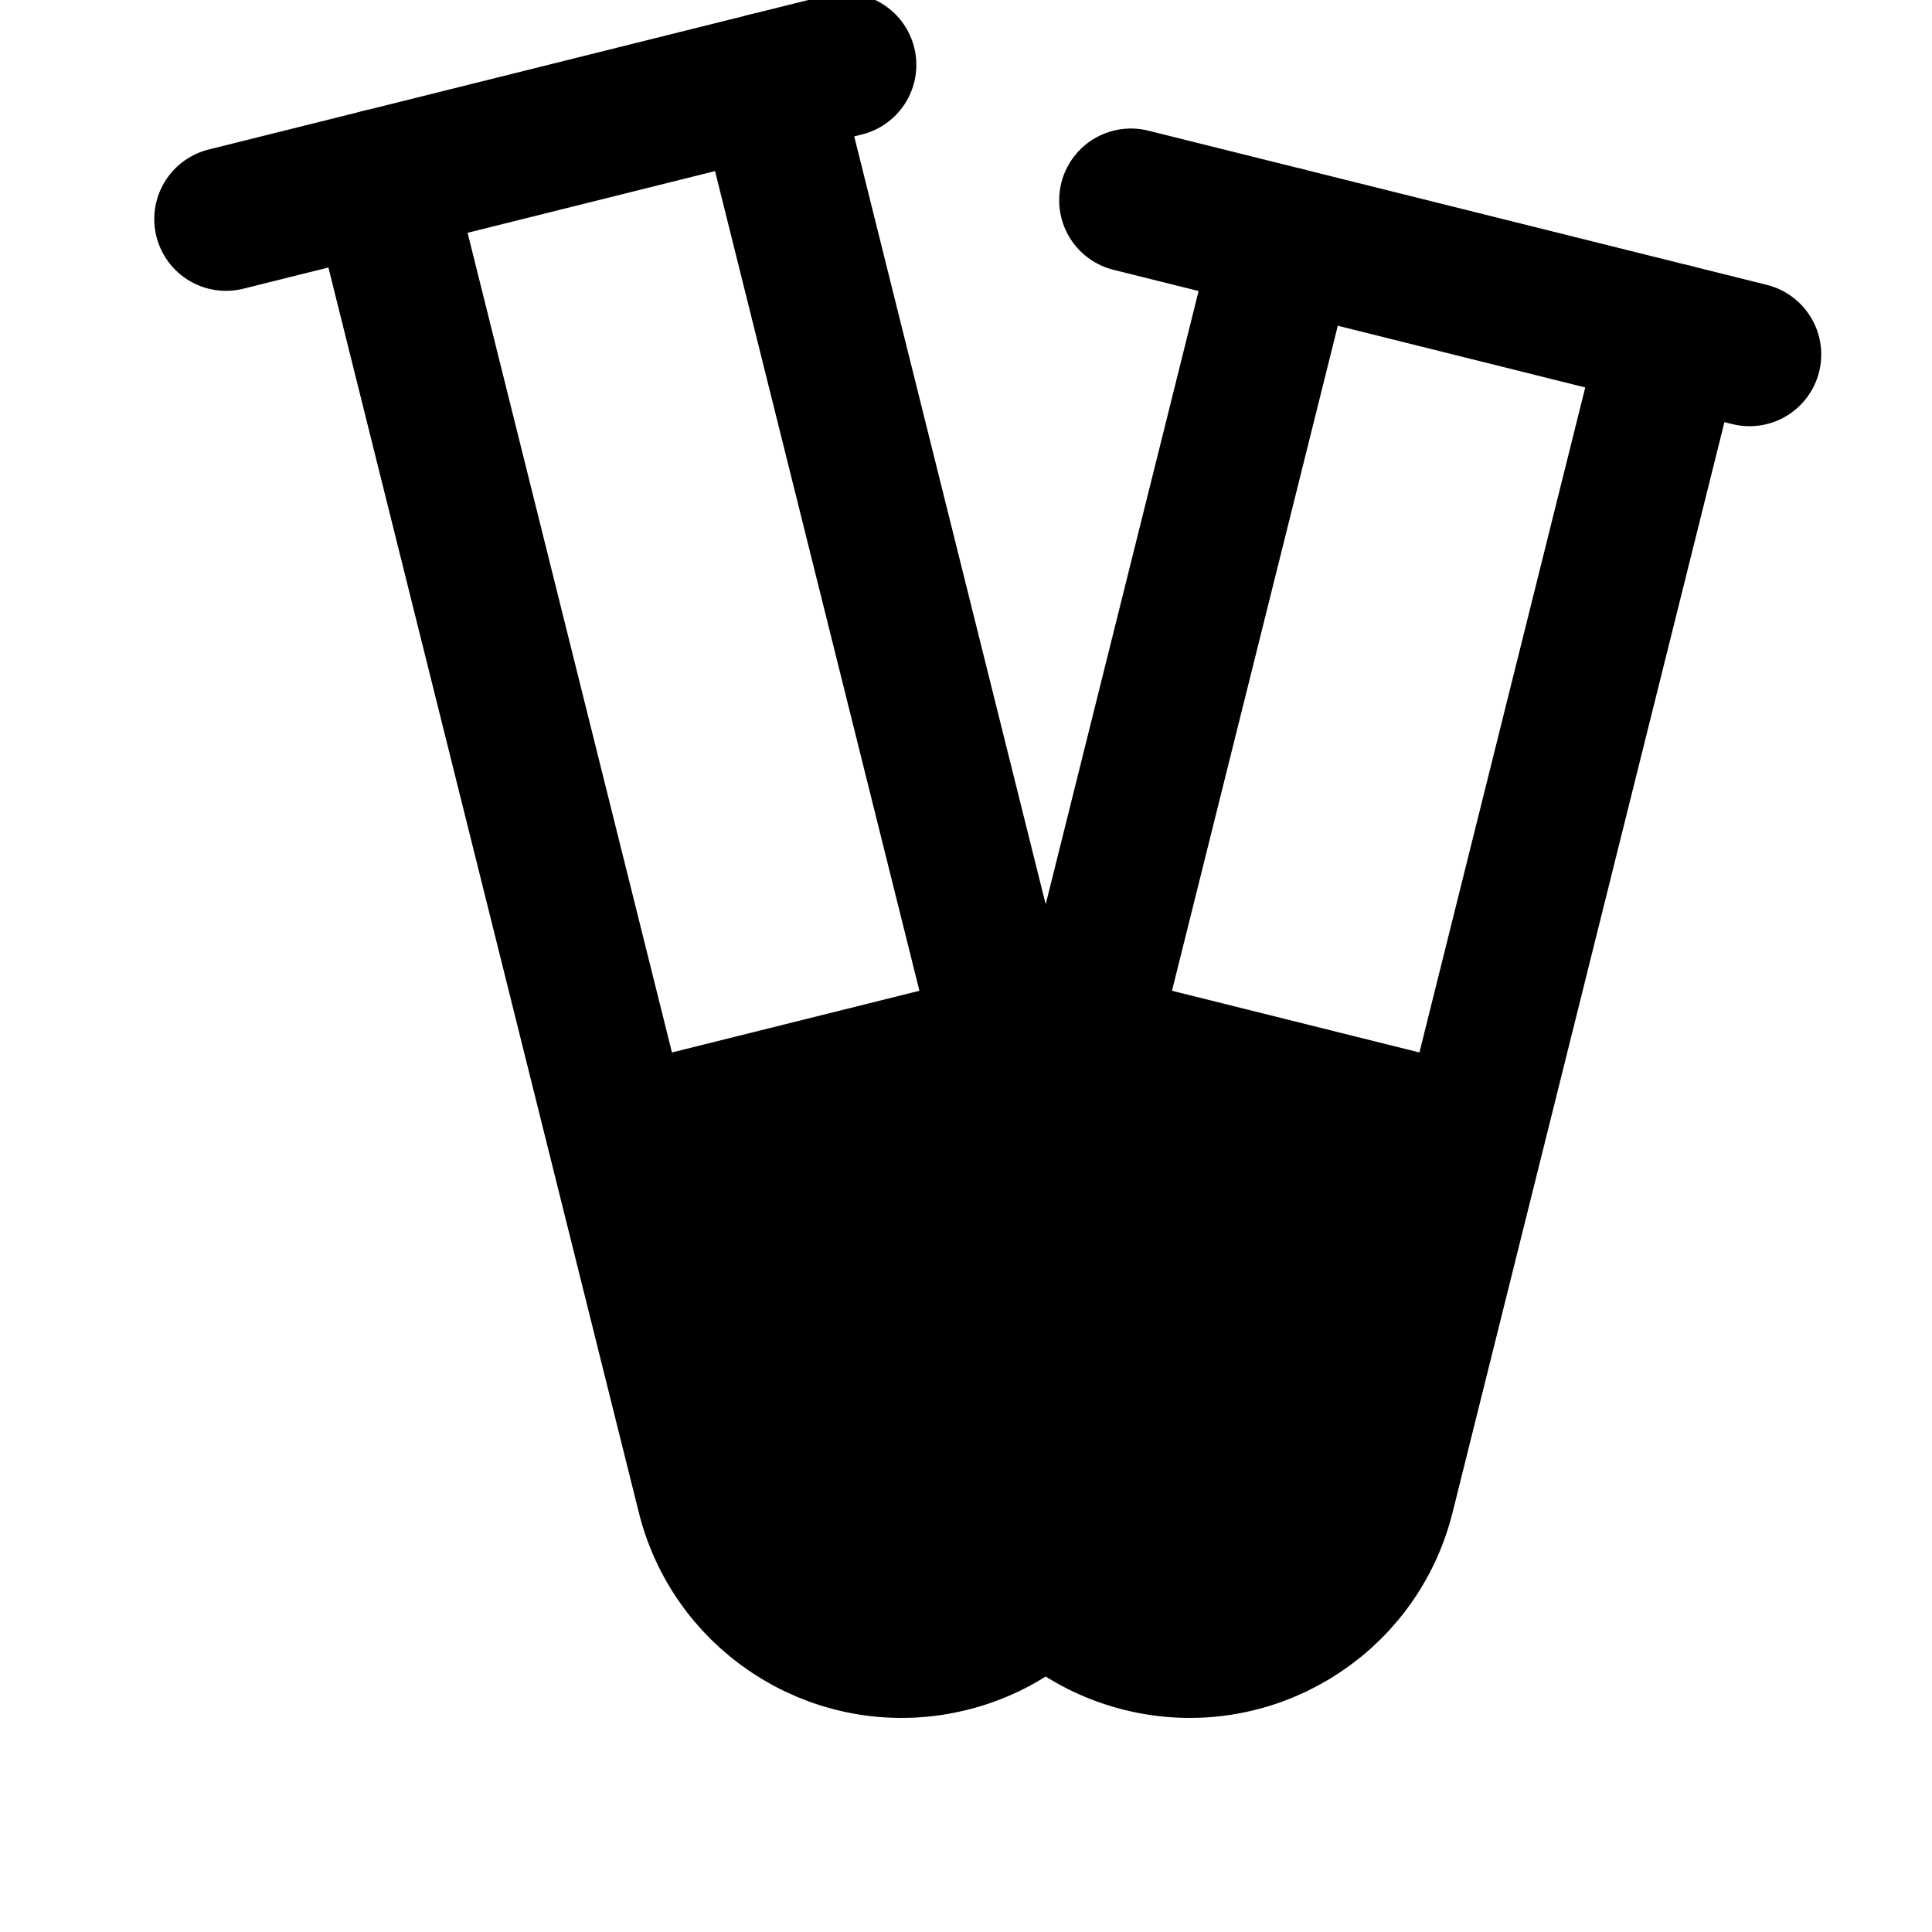
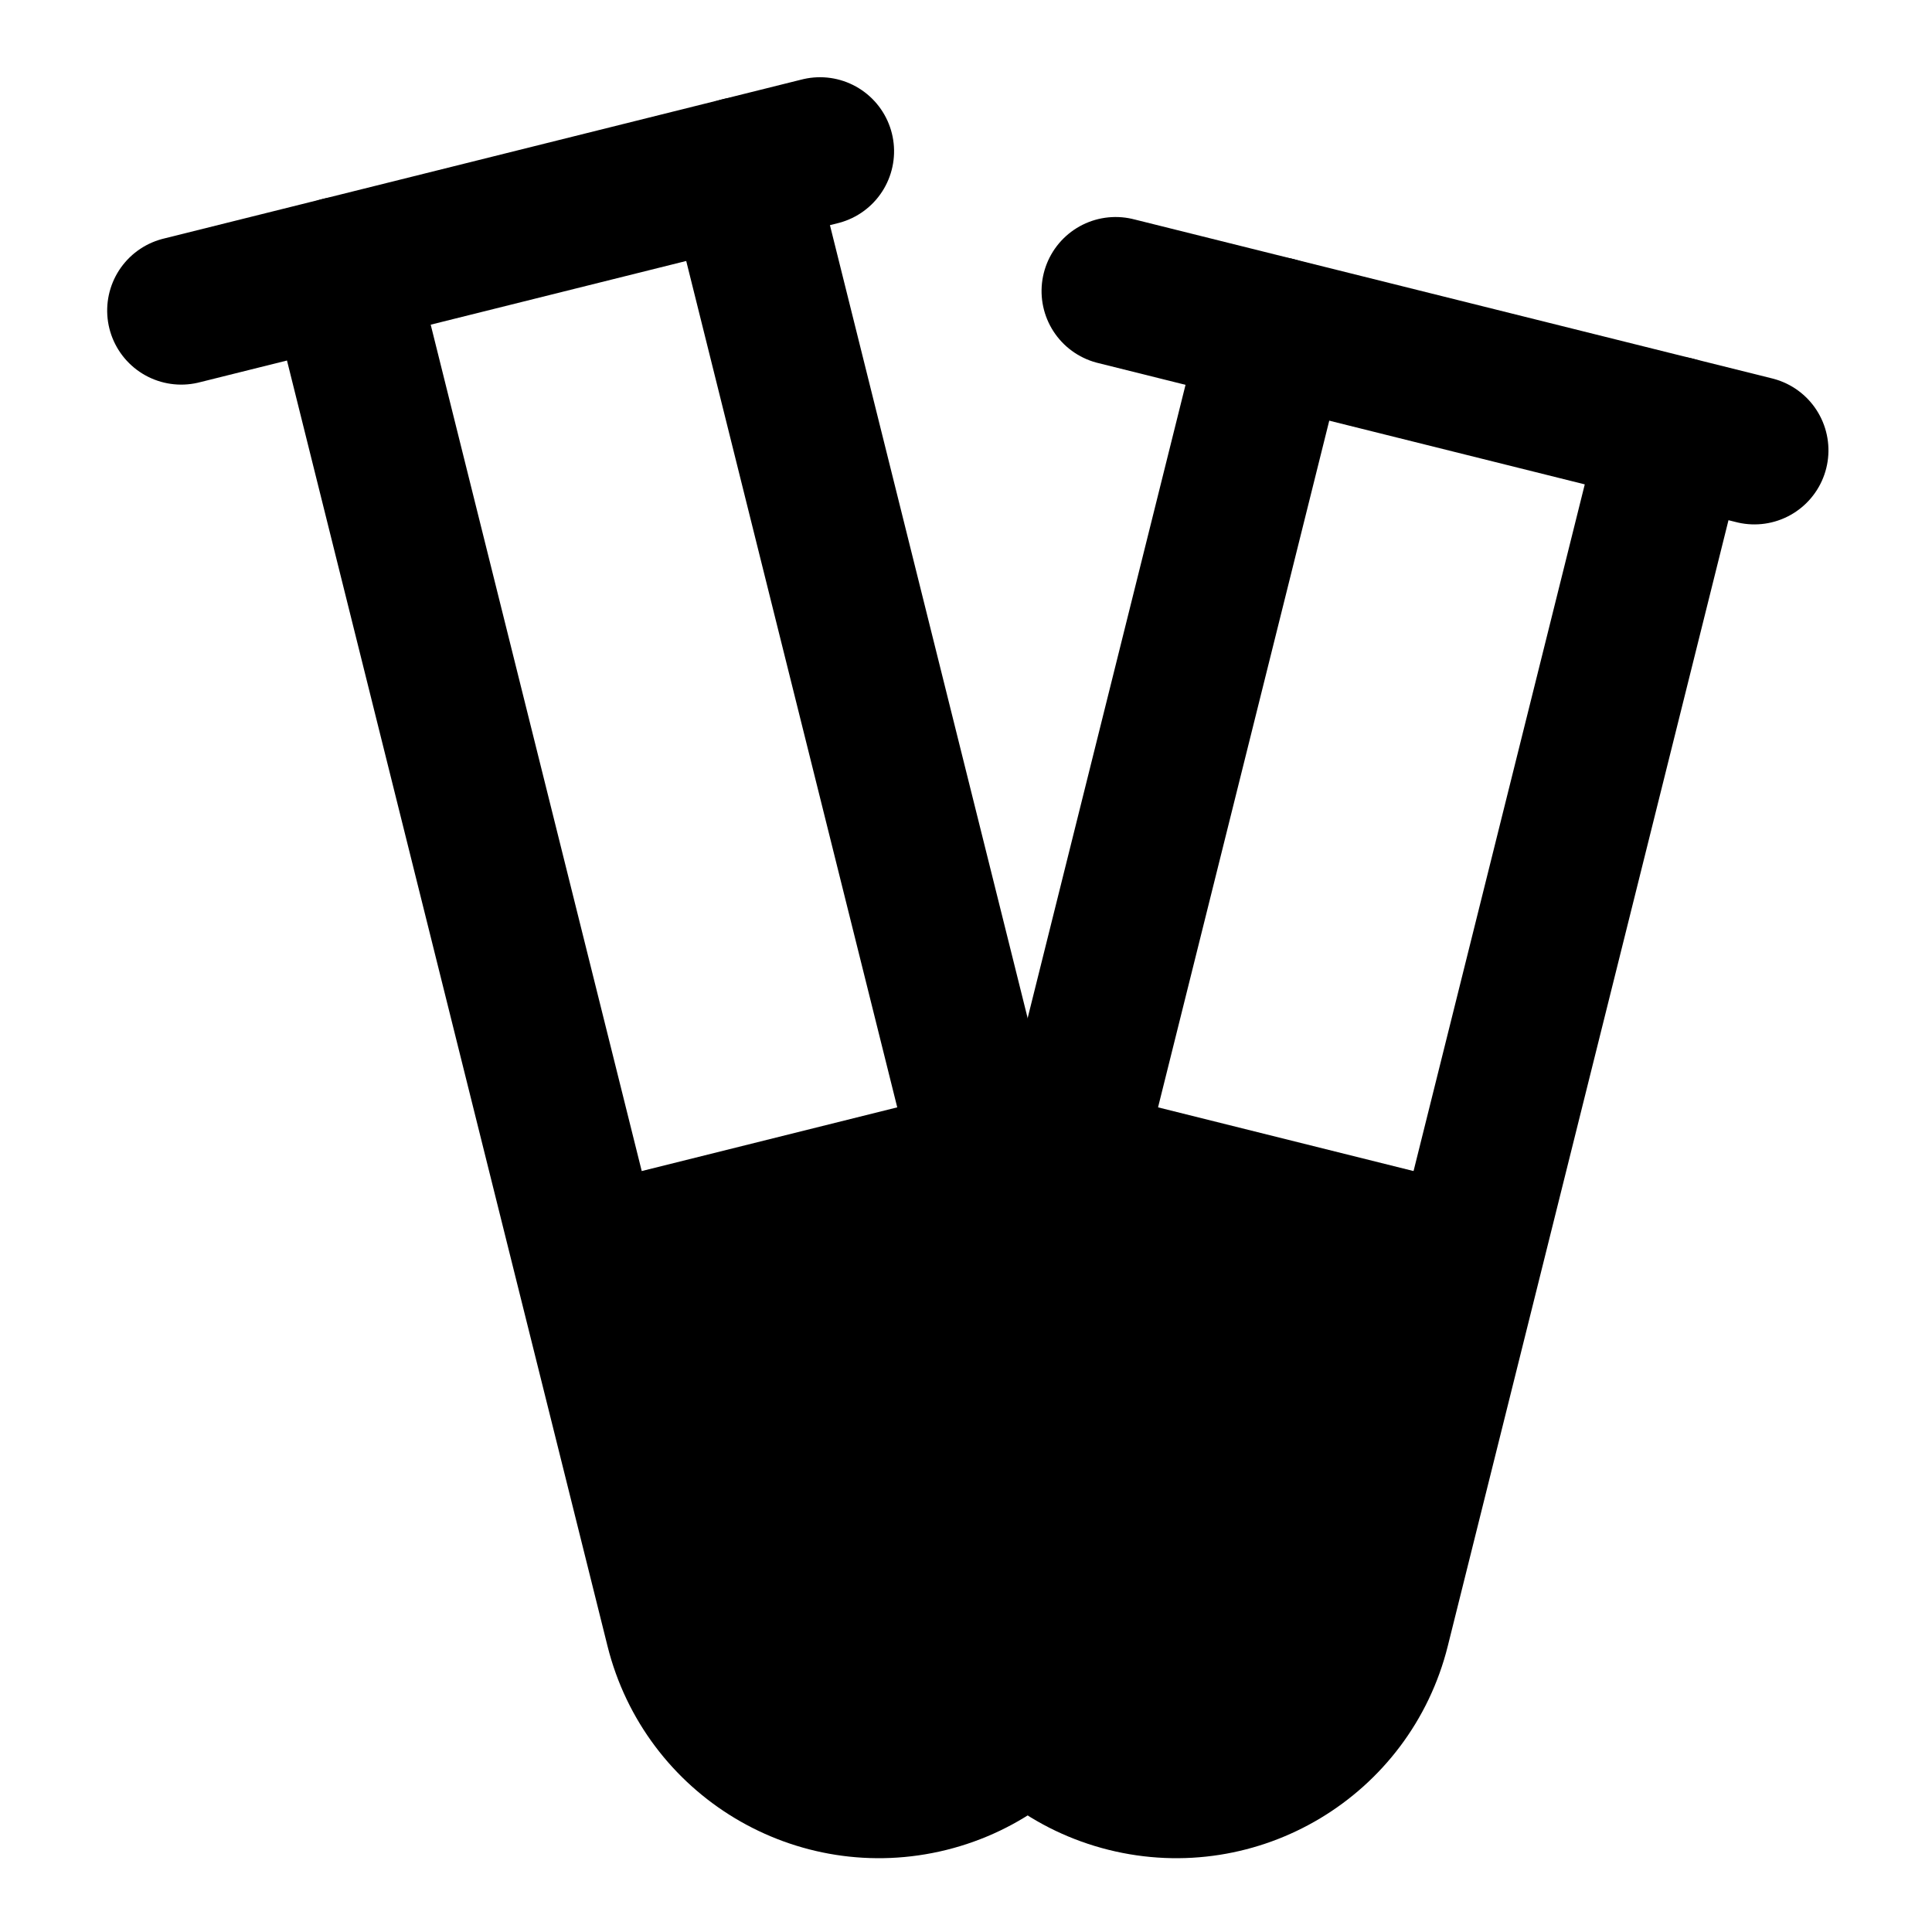
<svg xmlns="http://www.w3.org/2000/svg" viewBox="0 0 64 64">
-   <g transform="translate(32 30) scale(1.32) translate(-32 -30)">
+   <g transform="translate(-12.30 -7.12) scale(1.363)">
    <g transform="rotate(-14 27 30)">
      <path d="M18 10h16" fill="none" stroke="#000" stroke-width="3.6" stroke-linecap="round" />
      <path d="M22 10V44a5 5 0 0 0 10 0V10" fill="none" stroke="#000" stroke-width="3.6" stroke-linecap="round" stroke-linejoin="round" />
      <path d="M22.6 33H31.4V44a4.4 4.4 0 0 1-8.8 0z" fill="#000" />
    </g>
    <g transform="rotate(14 41 30)">
      <path d="M32 14h16" fill="none" stroke="#000" stroke-width="3.6" stroke-linecap="round" />
      <path d="M36 14V44a5 5 0 0 0 10 0V14" fill="none" stroke="#000" stroke-width="3.6" stroke-linecap="round" stroke-linejoin="round" />
      <path d="M36.6 33H45.4V44a4.4 4.4 0 0 1-8.8 0z" fill="#000" />
    </g>
  </g>
</svg>
